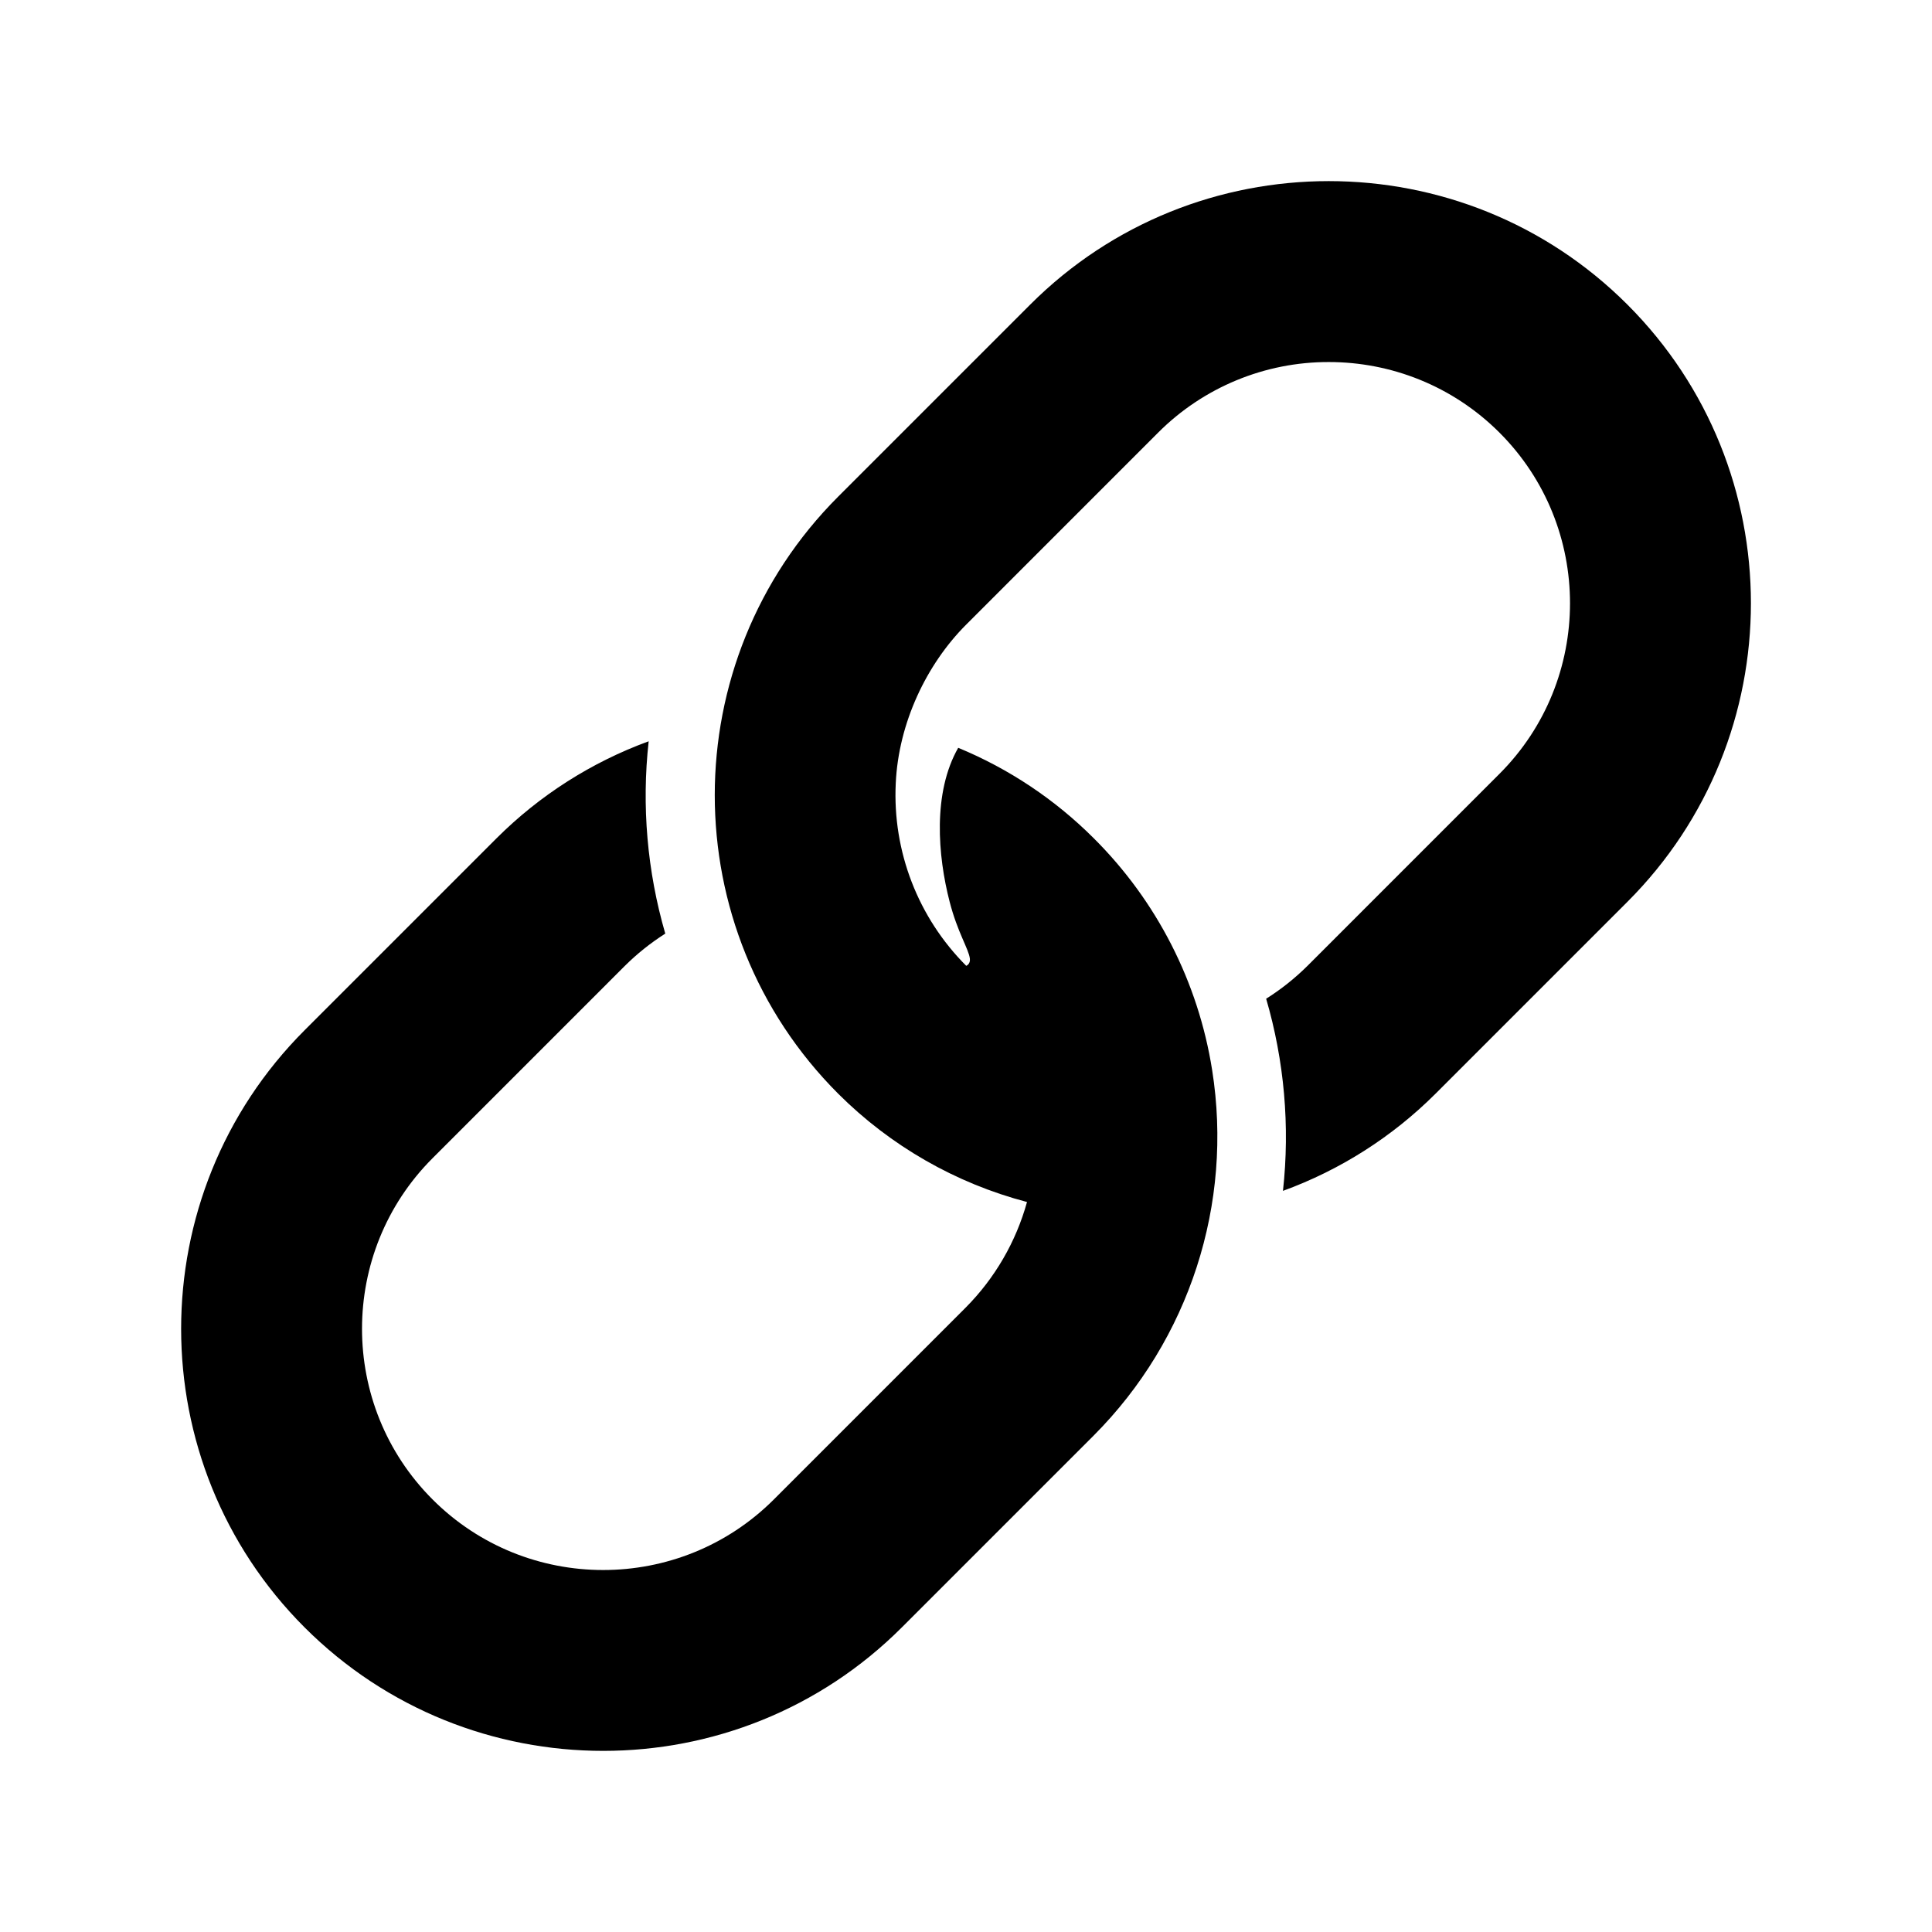
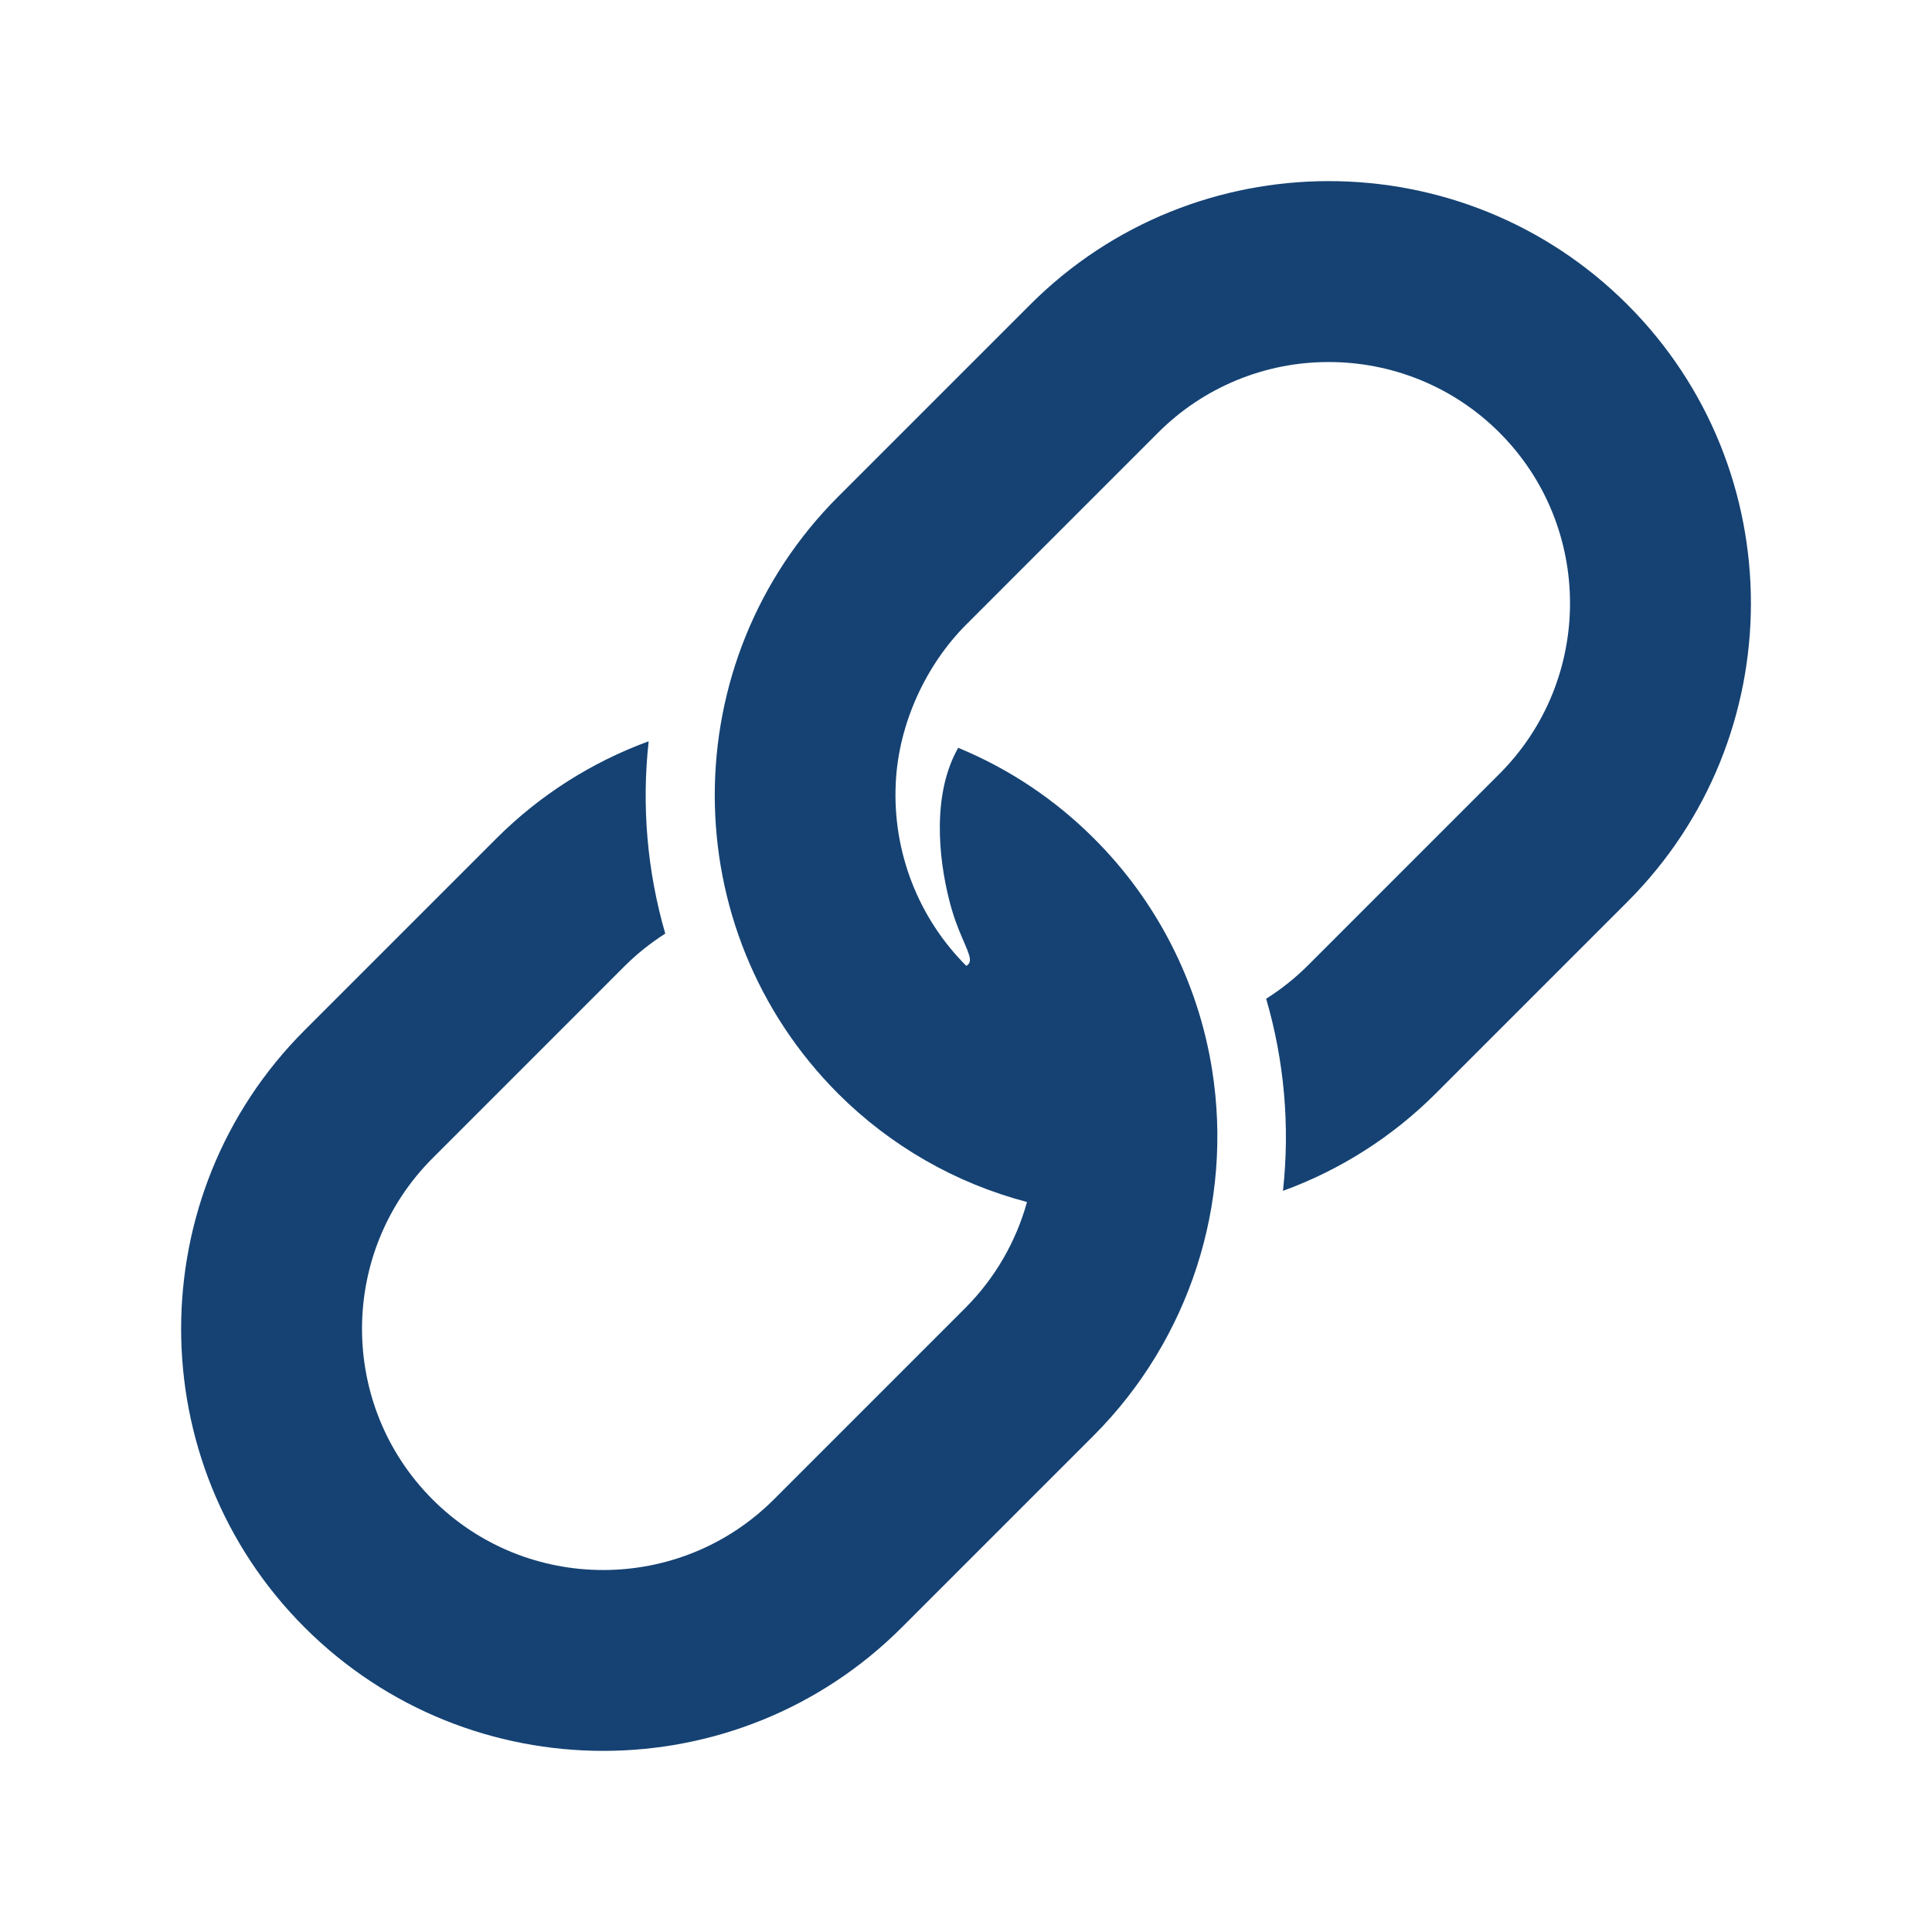
<svg xmlns="http://www.w3.org/2000/svg" aria-hidden="true" focusable="false" role="img" width="64" height="64">
  <path fill="none" d="M0 0h64v64H0z" />
-   <path d="M53.91 10.09c-5.455-5.454-14.33-5.454-19.783 0l-6.36 6.36c-5.453 5.454-5.453 14.328.001 19.782a13.816 13.816 0 0 0 6.253 3.586 7.984 7.984 0 0 1-2.028 3.494l-6.359 6.36c-3.117 3.115-8.188 3.117-11.304 0-3.117-3.117-3.117-8.19 0-11.306l6.358-6.359a7.975 7.975 0 0 1 1.35-1.08 16.394 16.394 0 0 1-.55-6.371 13.882 13.882 0 0 0-5.038 3.212l-6.36 6.36c-5.453 5.454-5.453 14.328 0 19.782C12.818 56.637 16.4 58 19.983 58s7.164-1.363 9.891-4.09l6.359-6.359a14.035 14.035 0 0 0 3.921-12.103 13.889 13.889 0 0 0-3.922-7.68 13.785 13.785 0 0 0-4.49-2.996c-.85 1.489-.678 3.577-.284 5.1.263 1.02.63 1.56.67 1.882.024.185-.12.24-.12.24a8.003 8.003 0 0 1-2.335-6.047c.091-1.995 1.018-3.942 2.335-5.258l6.359-6.36a7.968 7.968 0 0 1 5.652-2.336c2.046 0 4.094.78 5.652 2.337 3.117 3.116 3.117 8.188 0 11.305l-6.358 6.359a7.983 7.983 0 0 1-1.37 1.09c.6 2.055.793 4.218.557 6.365a13.881 13.881 0 0 0 5.052-3.217l6.359-6.359c5.454-5.453 5.454-14.329 0-19.782z" />
+   <path fill="#154273" d="M53.91 10.09c-5.455-5.454-14.33-5.454-19.783 0l-6.36 6.36c-5.453 5.454-5.453 14.328.001 19.782a13.816 13.816 0 0 0 6.253 3.586 7.984 7.984 0 0 1-2.028 3.494l-6.359 6.36c-3.117 3.115-8.188 3.117-11.304 0-3.117-3.117-3.117-8.19 0-11.306l6.358-6.359a7.975 7.975 0 0 1 1.35-1.08 16.394 16.394 0 0 1-.55-6.371 13.882 13.882 0 0 0-5.038 3.212l-6.36 6.36c-5.453 5.454-5.453 14.328 0 19.782C12.818 56.637 16.4 58 19.983 58s7.164-1.363 9.891-4.09l6.359-6.359a14.035 14.035 0 0 0 3.921-12.103 13.889 13.889 0 0 0-3.922-7.68 13.785 13.785 0 0 0-4.49-2.996c-.85 1.489-.678 3.577-.284 5.1.263 1.02.63 1.56.67 1.882.024.185-.12.24-.12.24a8.003 8.003 0 0 1-2.335-6.047c.091-1.995 1.018-3.942 2.335-5.258l6.359-6.36a7.968 7.968 0 0 1 5.652-2.336c2.046 0 4.094.78 5.652 2.337 3.117 3.116 3.117 8.188 0 11.305l-6.358 6.359a7.983 7.983 0 0 1-1.37 1.09c.6 2.055.793 4.218.557 6.365a13.881 13.881 0 0 0 5.052-3.217l6.359-6.359c5.454-5.453 5.454-14.329 0-19.782z" />
</svg>
